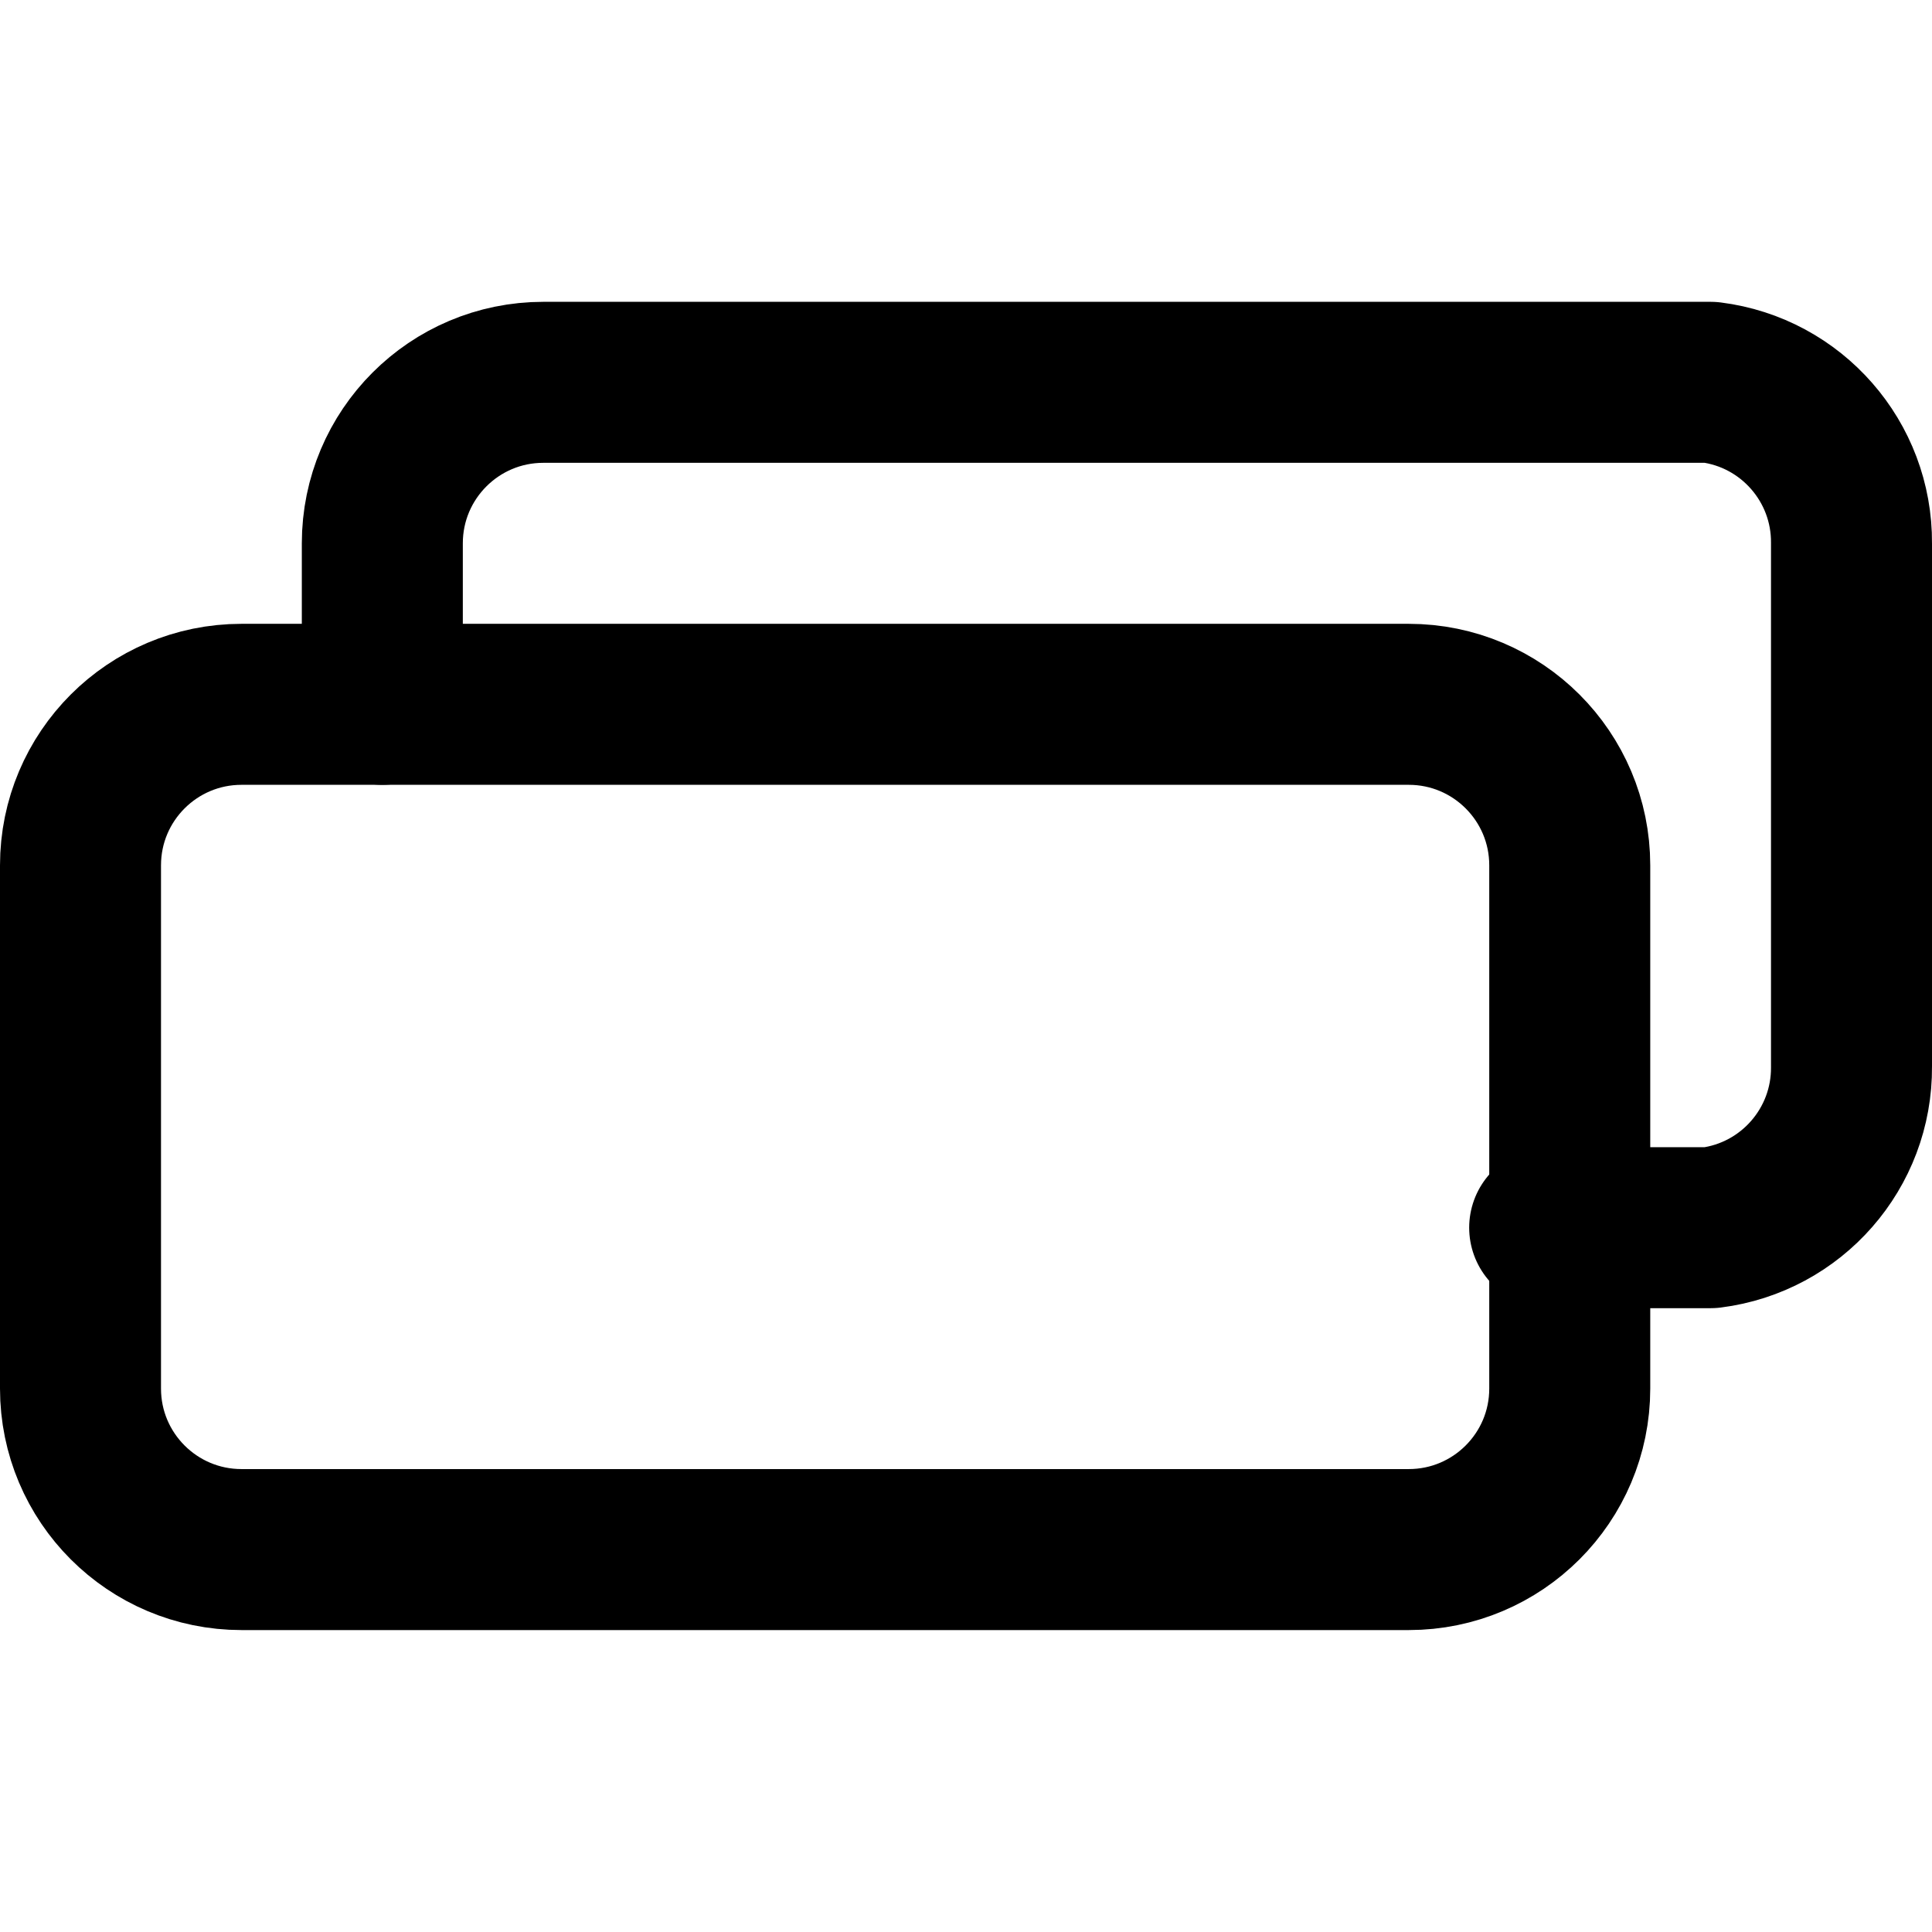
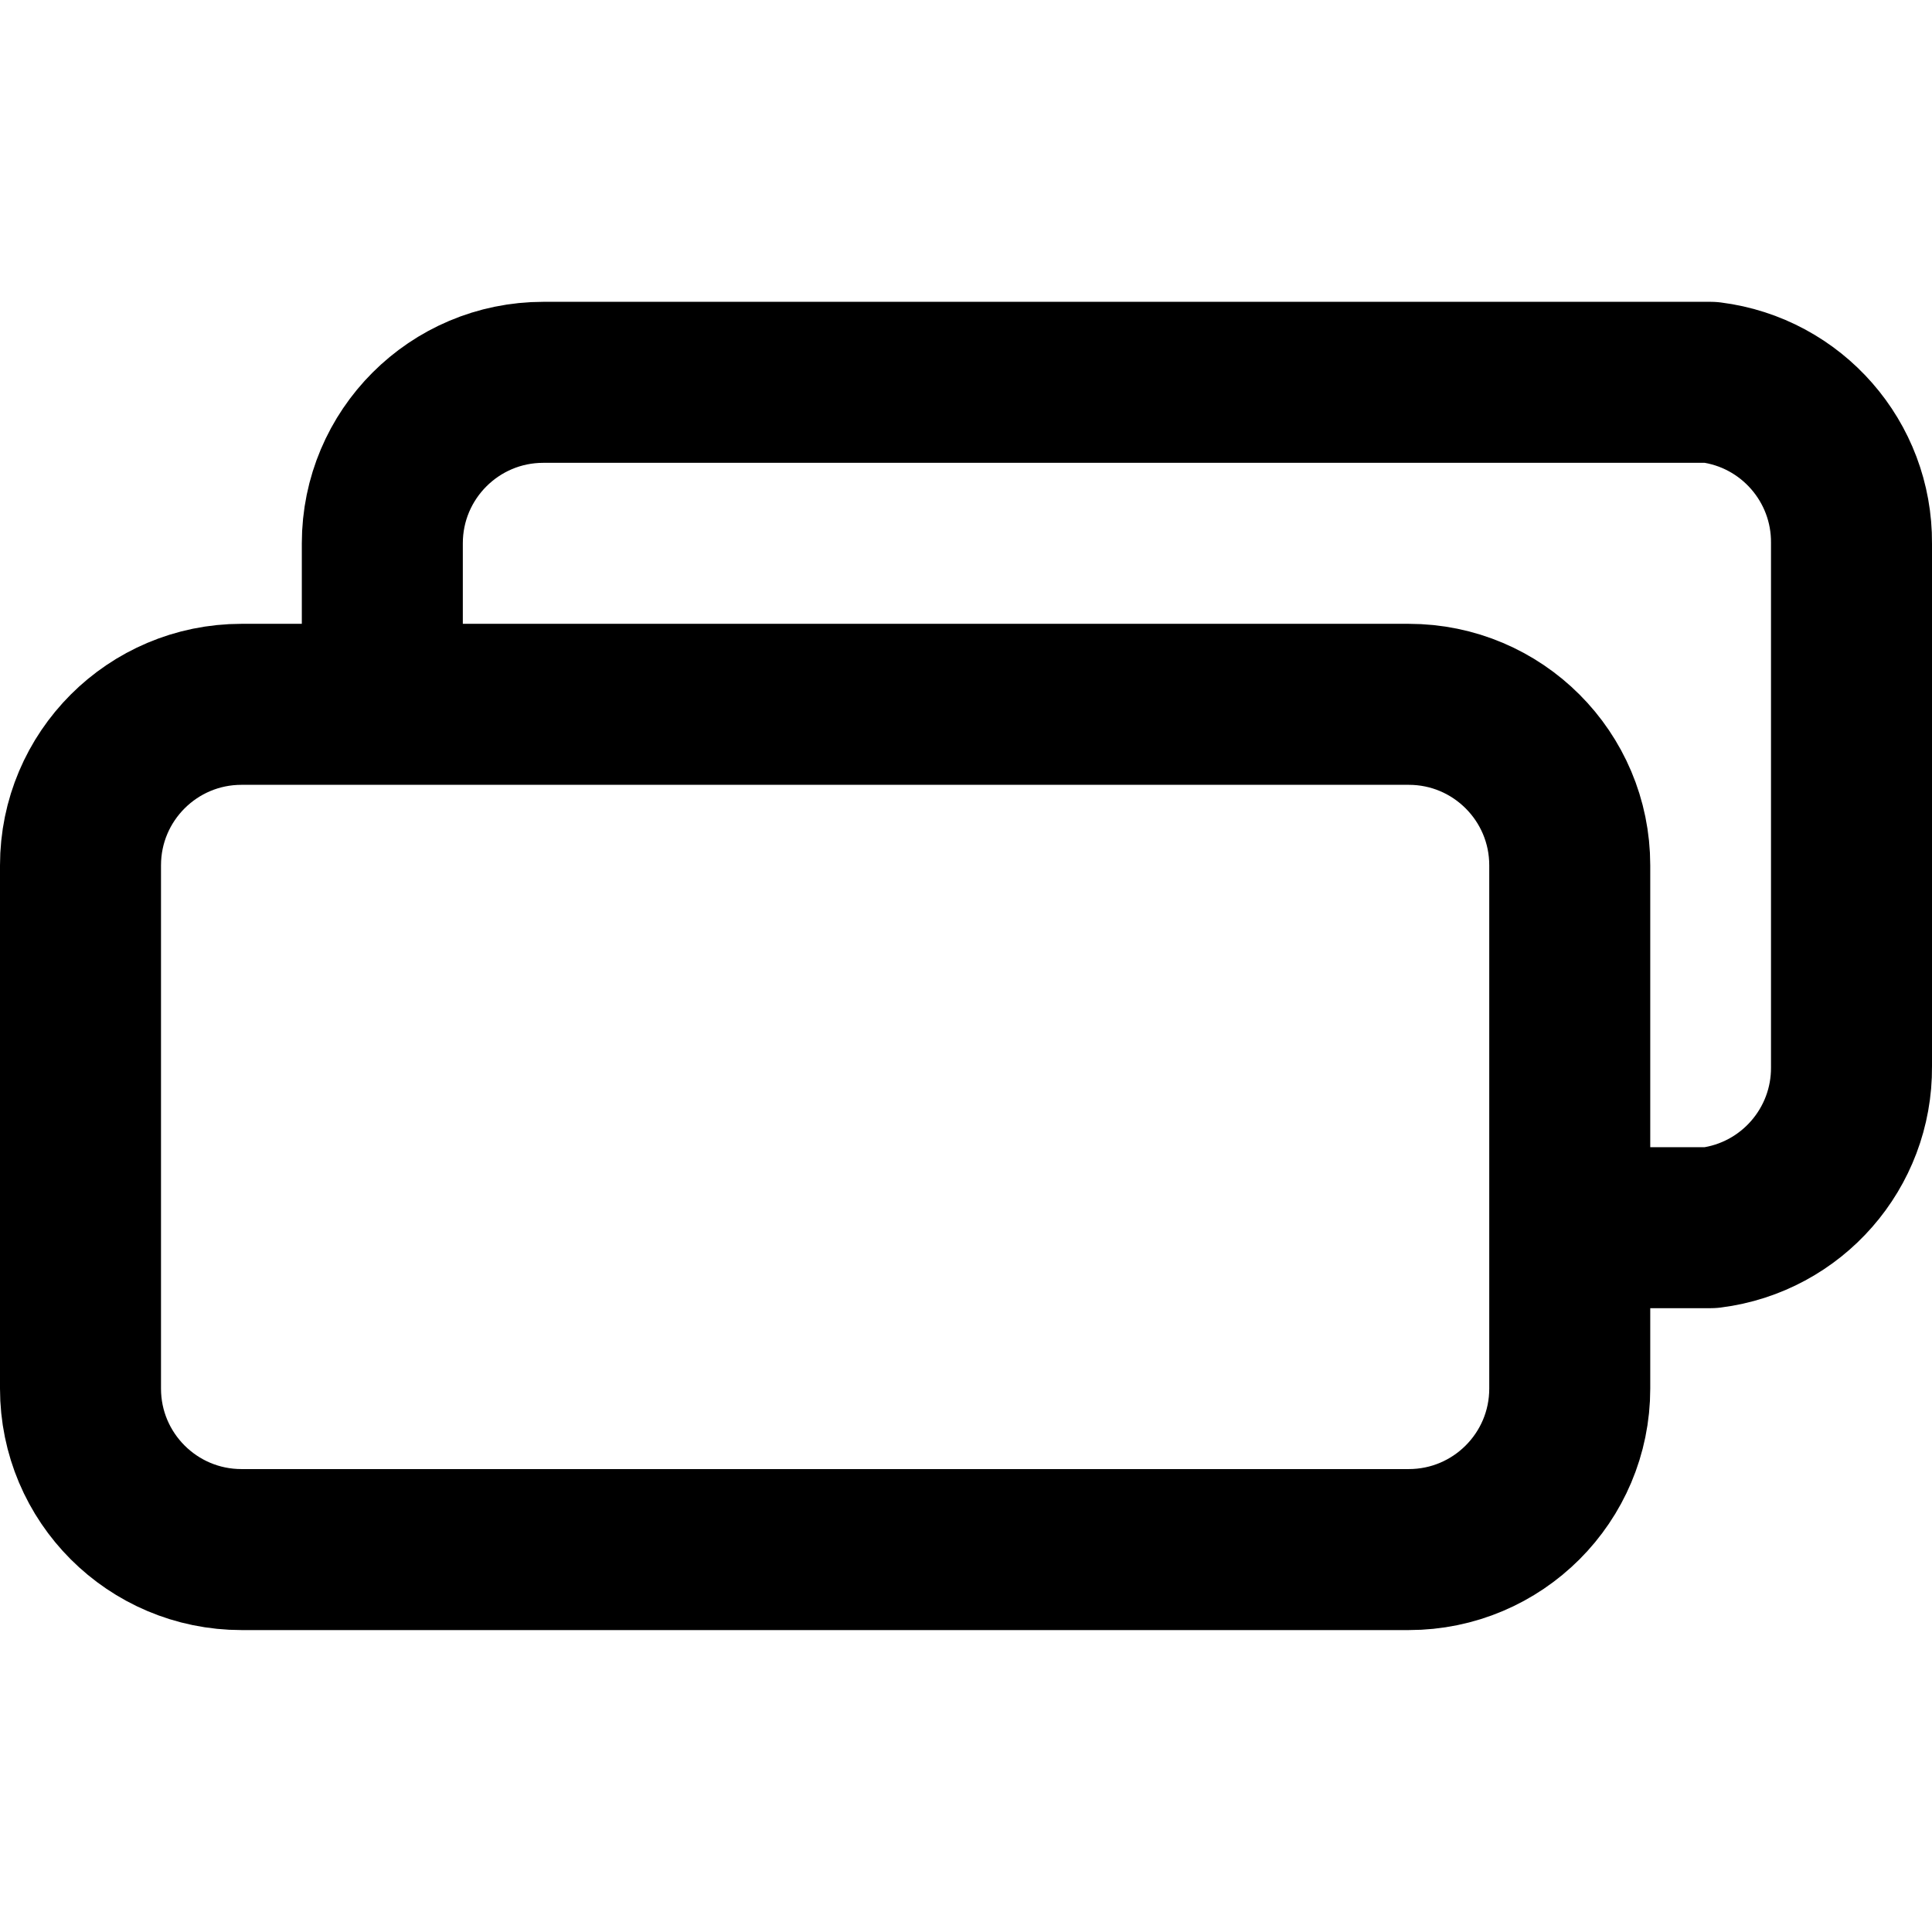
<svg xmlns="http://www.w3.org/2000/svg" width="100%" height="100%" viewBox="0 -3 18 18" fill="none" stroke="currentColor" stroke-width="1.5" stroke-linecap="round" stroke-linejoin="round" overflow="visible">
-   <path d="M3.562 3.562L3.562 2.062A1.5 1.5 0 0 1 5.062 0.562L15.938 0.562A1.5 1.5 0 0 1 17.25 2.062L17.25 6.938A1.5 1.5 0 0 1 15.938 8.438L14.438 8.438" />
+   <path stroke-linecap="butt" d="M3.562 3.562L3.562 2.062A1.5 1.5 0 0 1 5.062 0.562L15.938 0.562A1.5 1.5 0 0 1 17.25 2.062L17.25 6.938A1.5 1.5 0 0 1 15.938 8.438L14.438 8.438" />
  <rect x="0.75" y="3.562" width="13.875" height="7.875" rx="1.5" />
</svg>
